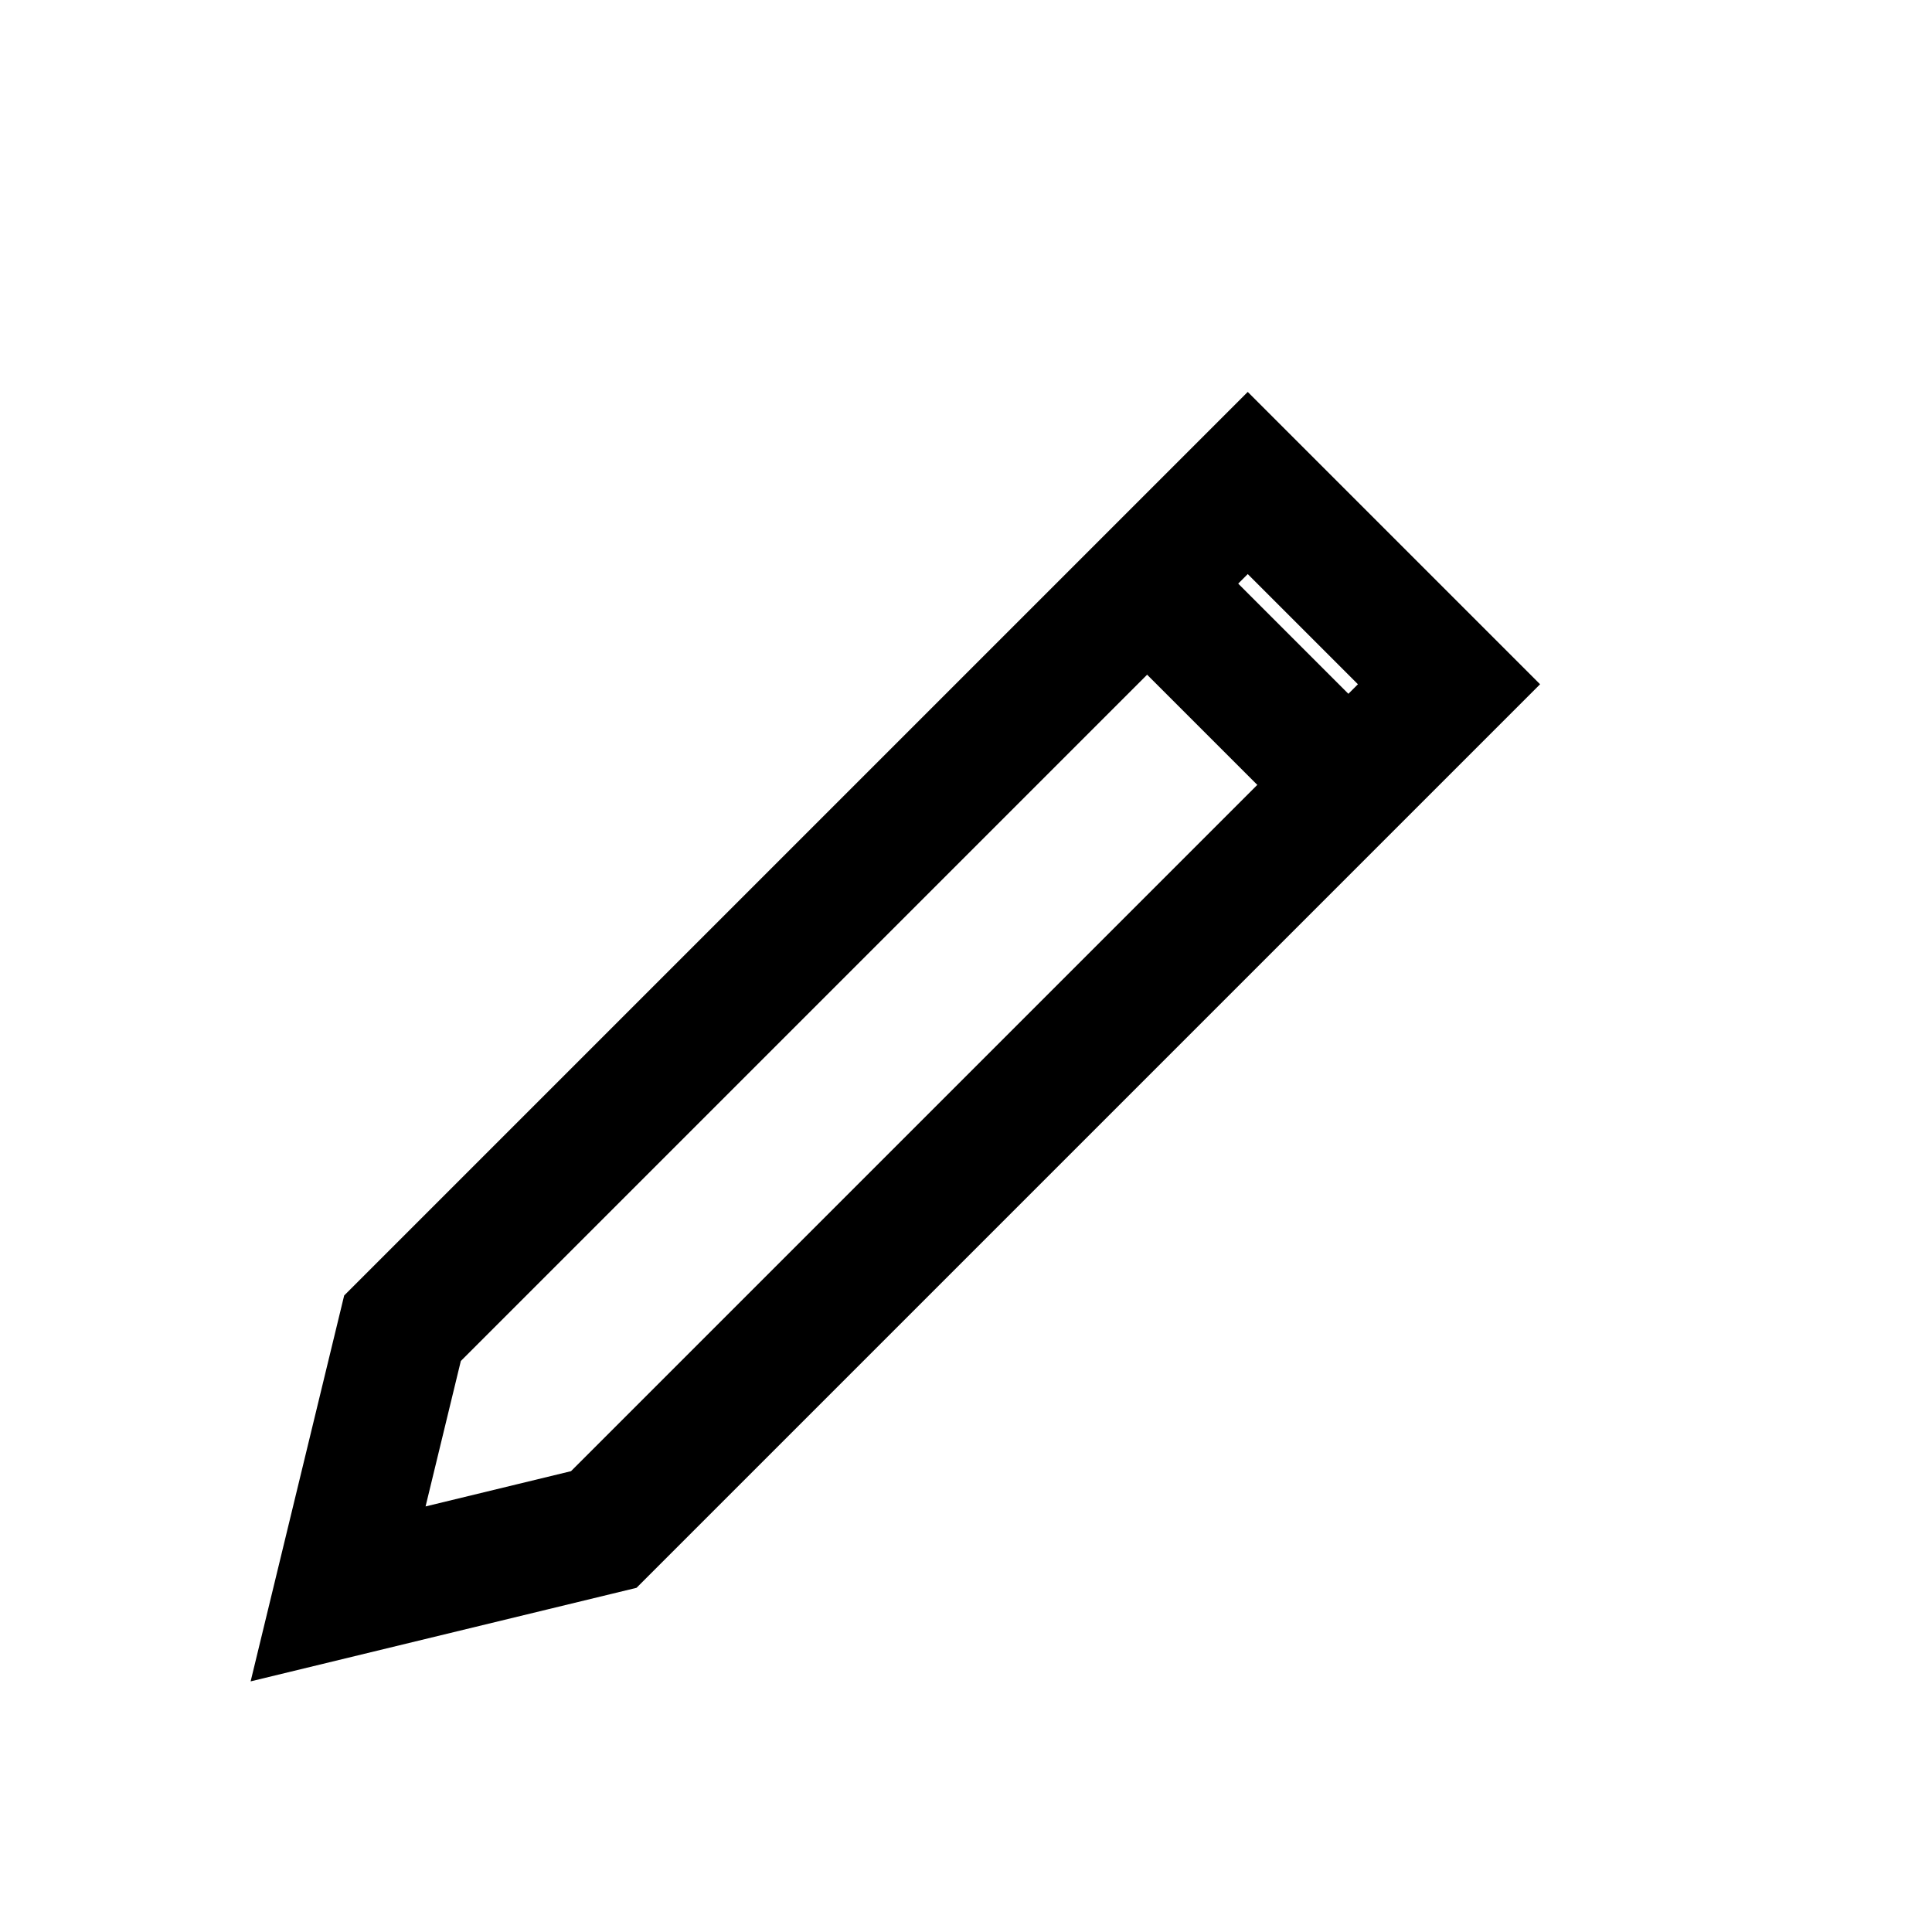
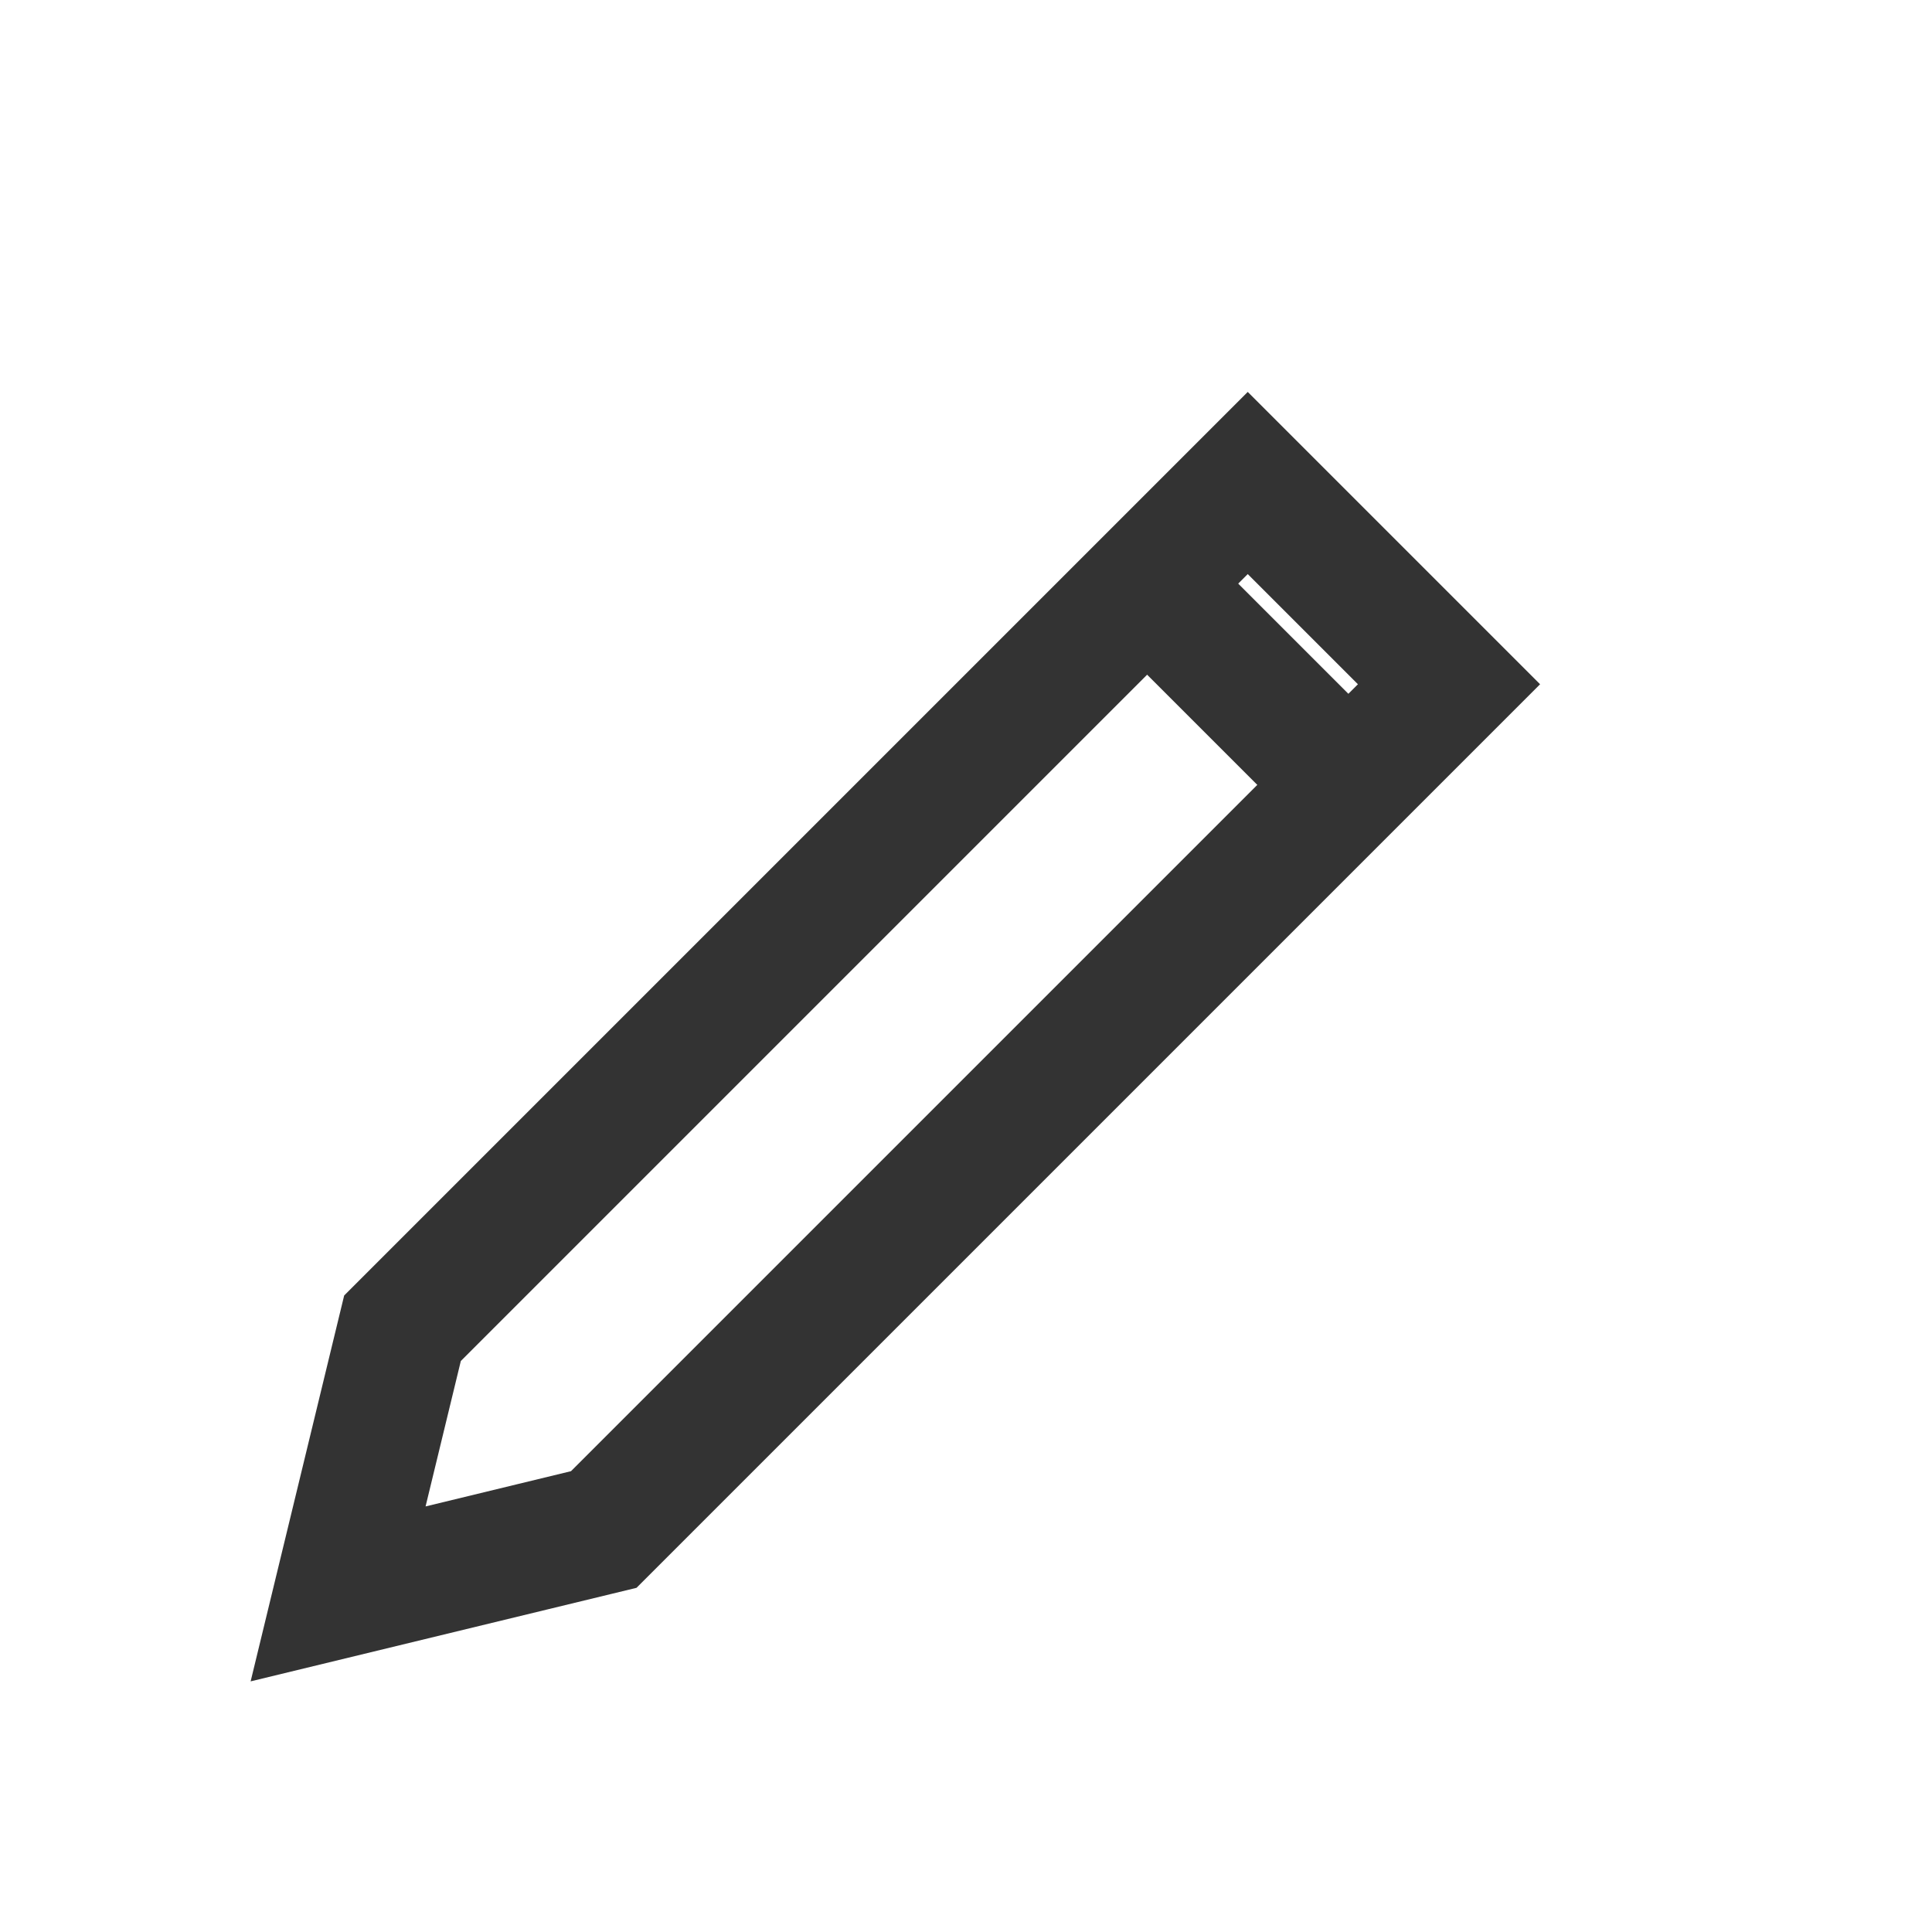
<svg xmlns="http://www.w3.org/2000/svg" viewBox="0 0 24 24" fill="none">
-   <path d="m5 16.5-.8 3.3 3.3-.8L18 8.5l-2.5-2.5L5 16.5Z" stroke="currentColor" stroke-width="1.6" />
-   <path d="m14 7 2.5 2.5" stroke="currentColor" stroke-width="1.6" />
+   <path d="m5 16.5-.8 3.3 3.3-.8L18 8.5l-2.5-2.5L5 16.5Z" stroke="#333333" stroke-width="1.6" />
+   <path d="m14 7 2.5 2.5" stroke="#333333" stroke-width="1.6" />
</svg>
